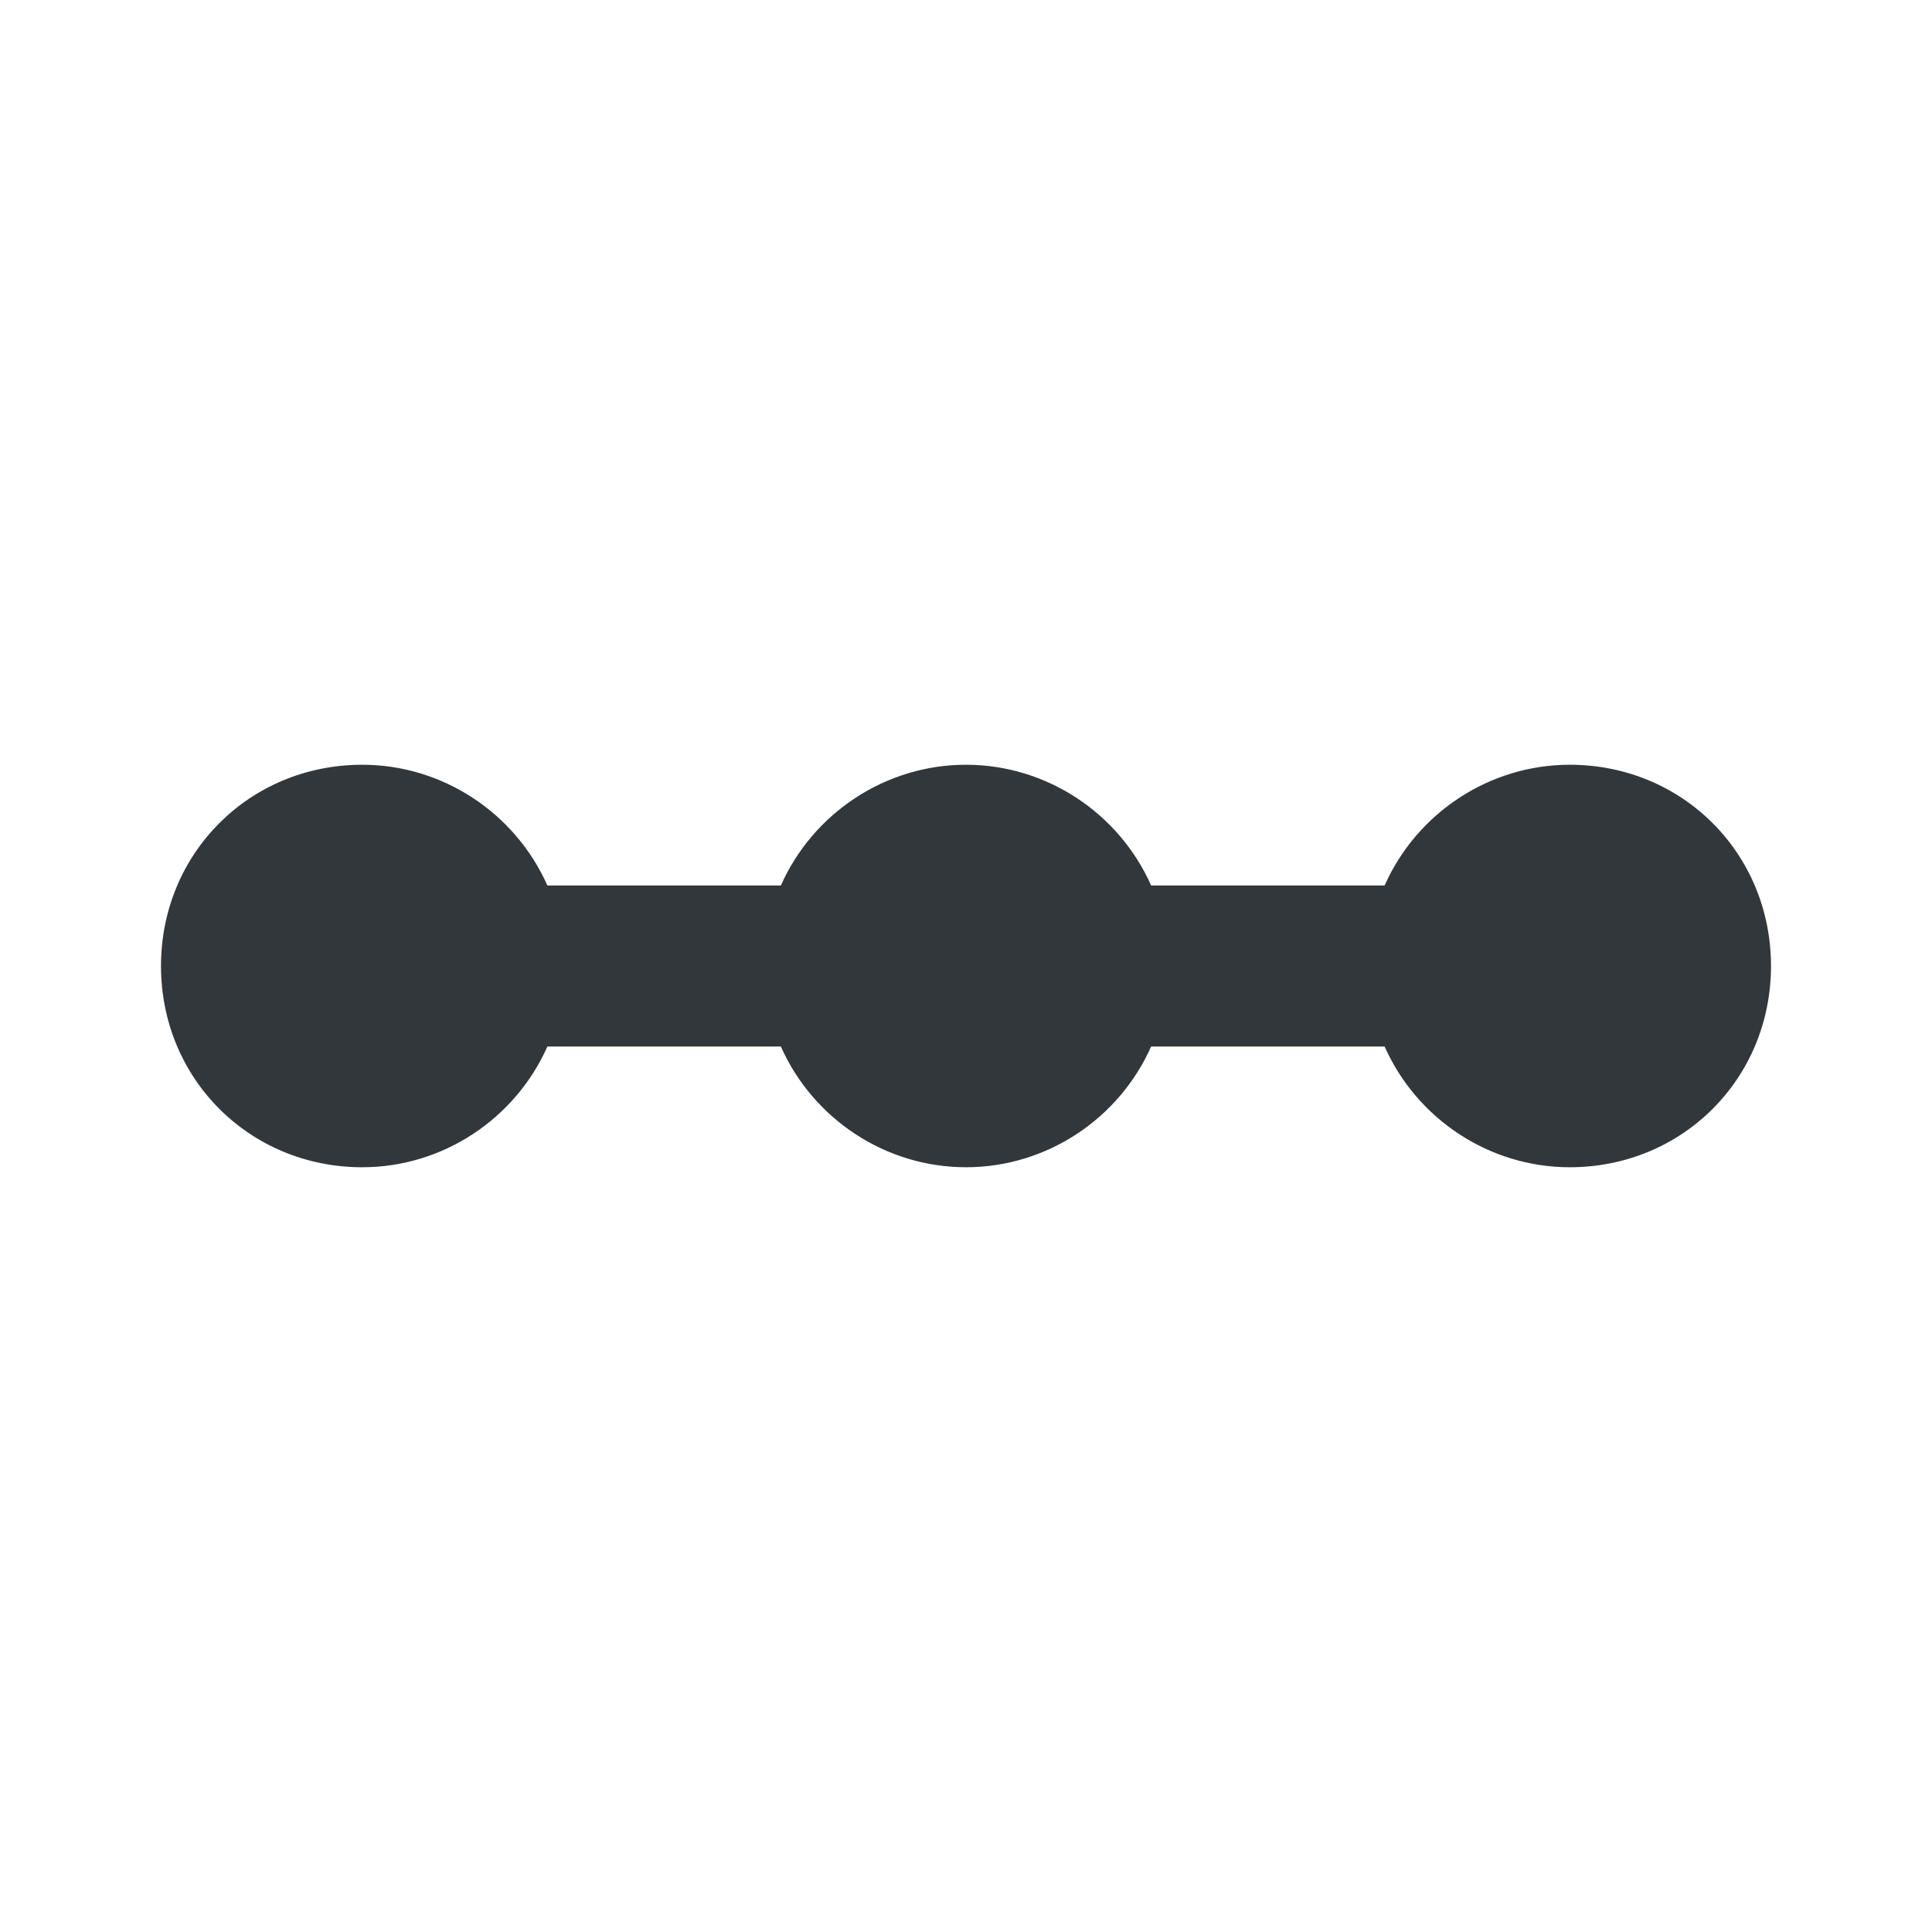
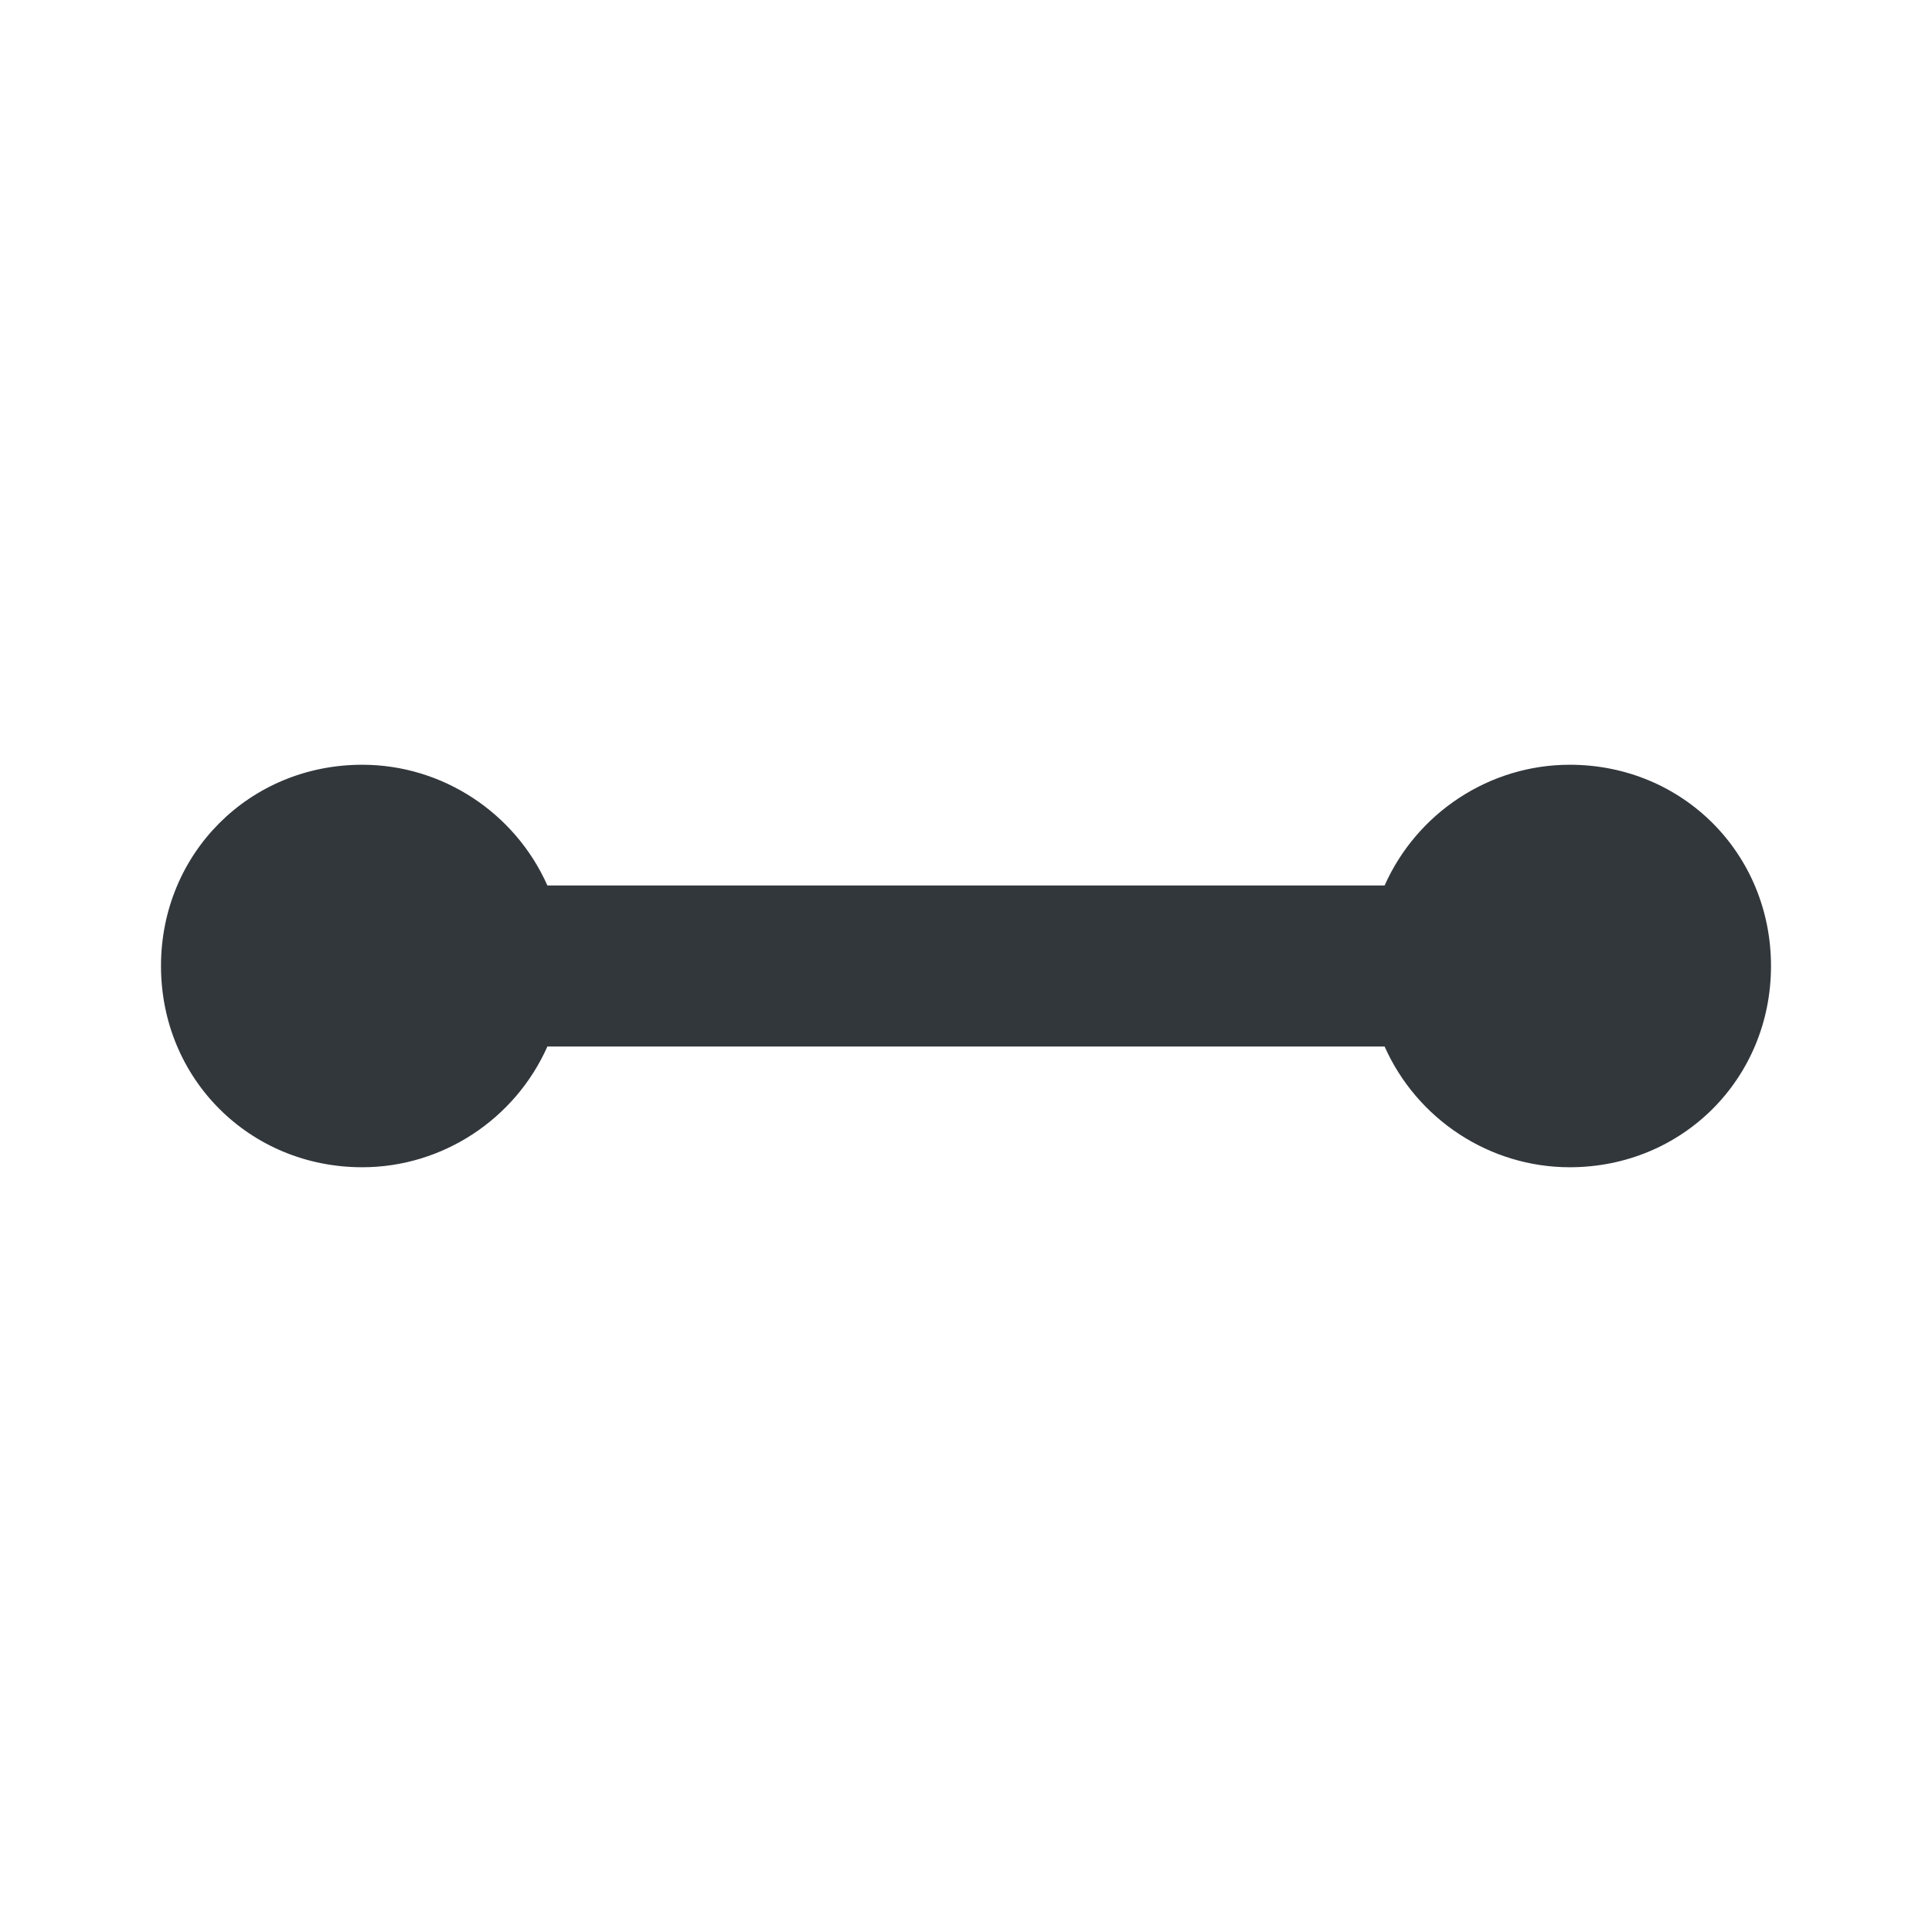
<svg xmlns="http://www.w3.org/2000/svg" enable-background="new 0 0 24 24" viewBox="0 0 24 24">
  <path d="m0 0h24v24h-24z" fill="none" />
-   <path d="m19.5 9.5c-1 0-1.9.6-2.3 1.5h-2.9c-.4-.9-1.3-1.5-2.3-1.5s-1.9.6-2.3 1.5h-2.9c-.4-.9-1.3-1.5-2.3-1.5-1.4 0-2.5 1.1-2.5 2.5s1.1 2.5 2.5 2.5c1 0 1.9-.6 2.3-1.5h2.9c.4.9 1.3 1.5 2.3 1.5s1.9-.6 2.3-1.5h2.9c.4.9 1.3 1.5 2.3 1.5 1.4 0 2.5-1.1 2.5-2.5s-1.1-2.5-2.5-2.5z" fill="#32373c" />
+   <path d="m19.5 9.5c-1 0-1.9.6-2.3 1.5h-2.9-7.5c-.4-.9-1.3-1.5-2.3-1.5-1.4 0-2.5 1.1-2.5 2.5s1.1 2.5 2.5 2.5c1 0 1.9-.6 2.3-1.5h7.5 2.9c.4.9 1.3 1.5 2.3 1.5 1.4 0 2.5-1.1 2.5-2.5s-1.1-2.5-2.5-2.5z" fill="#32373c" />
</svg>
